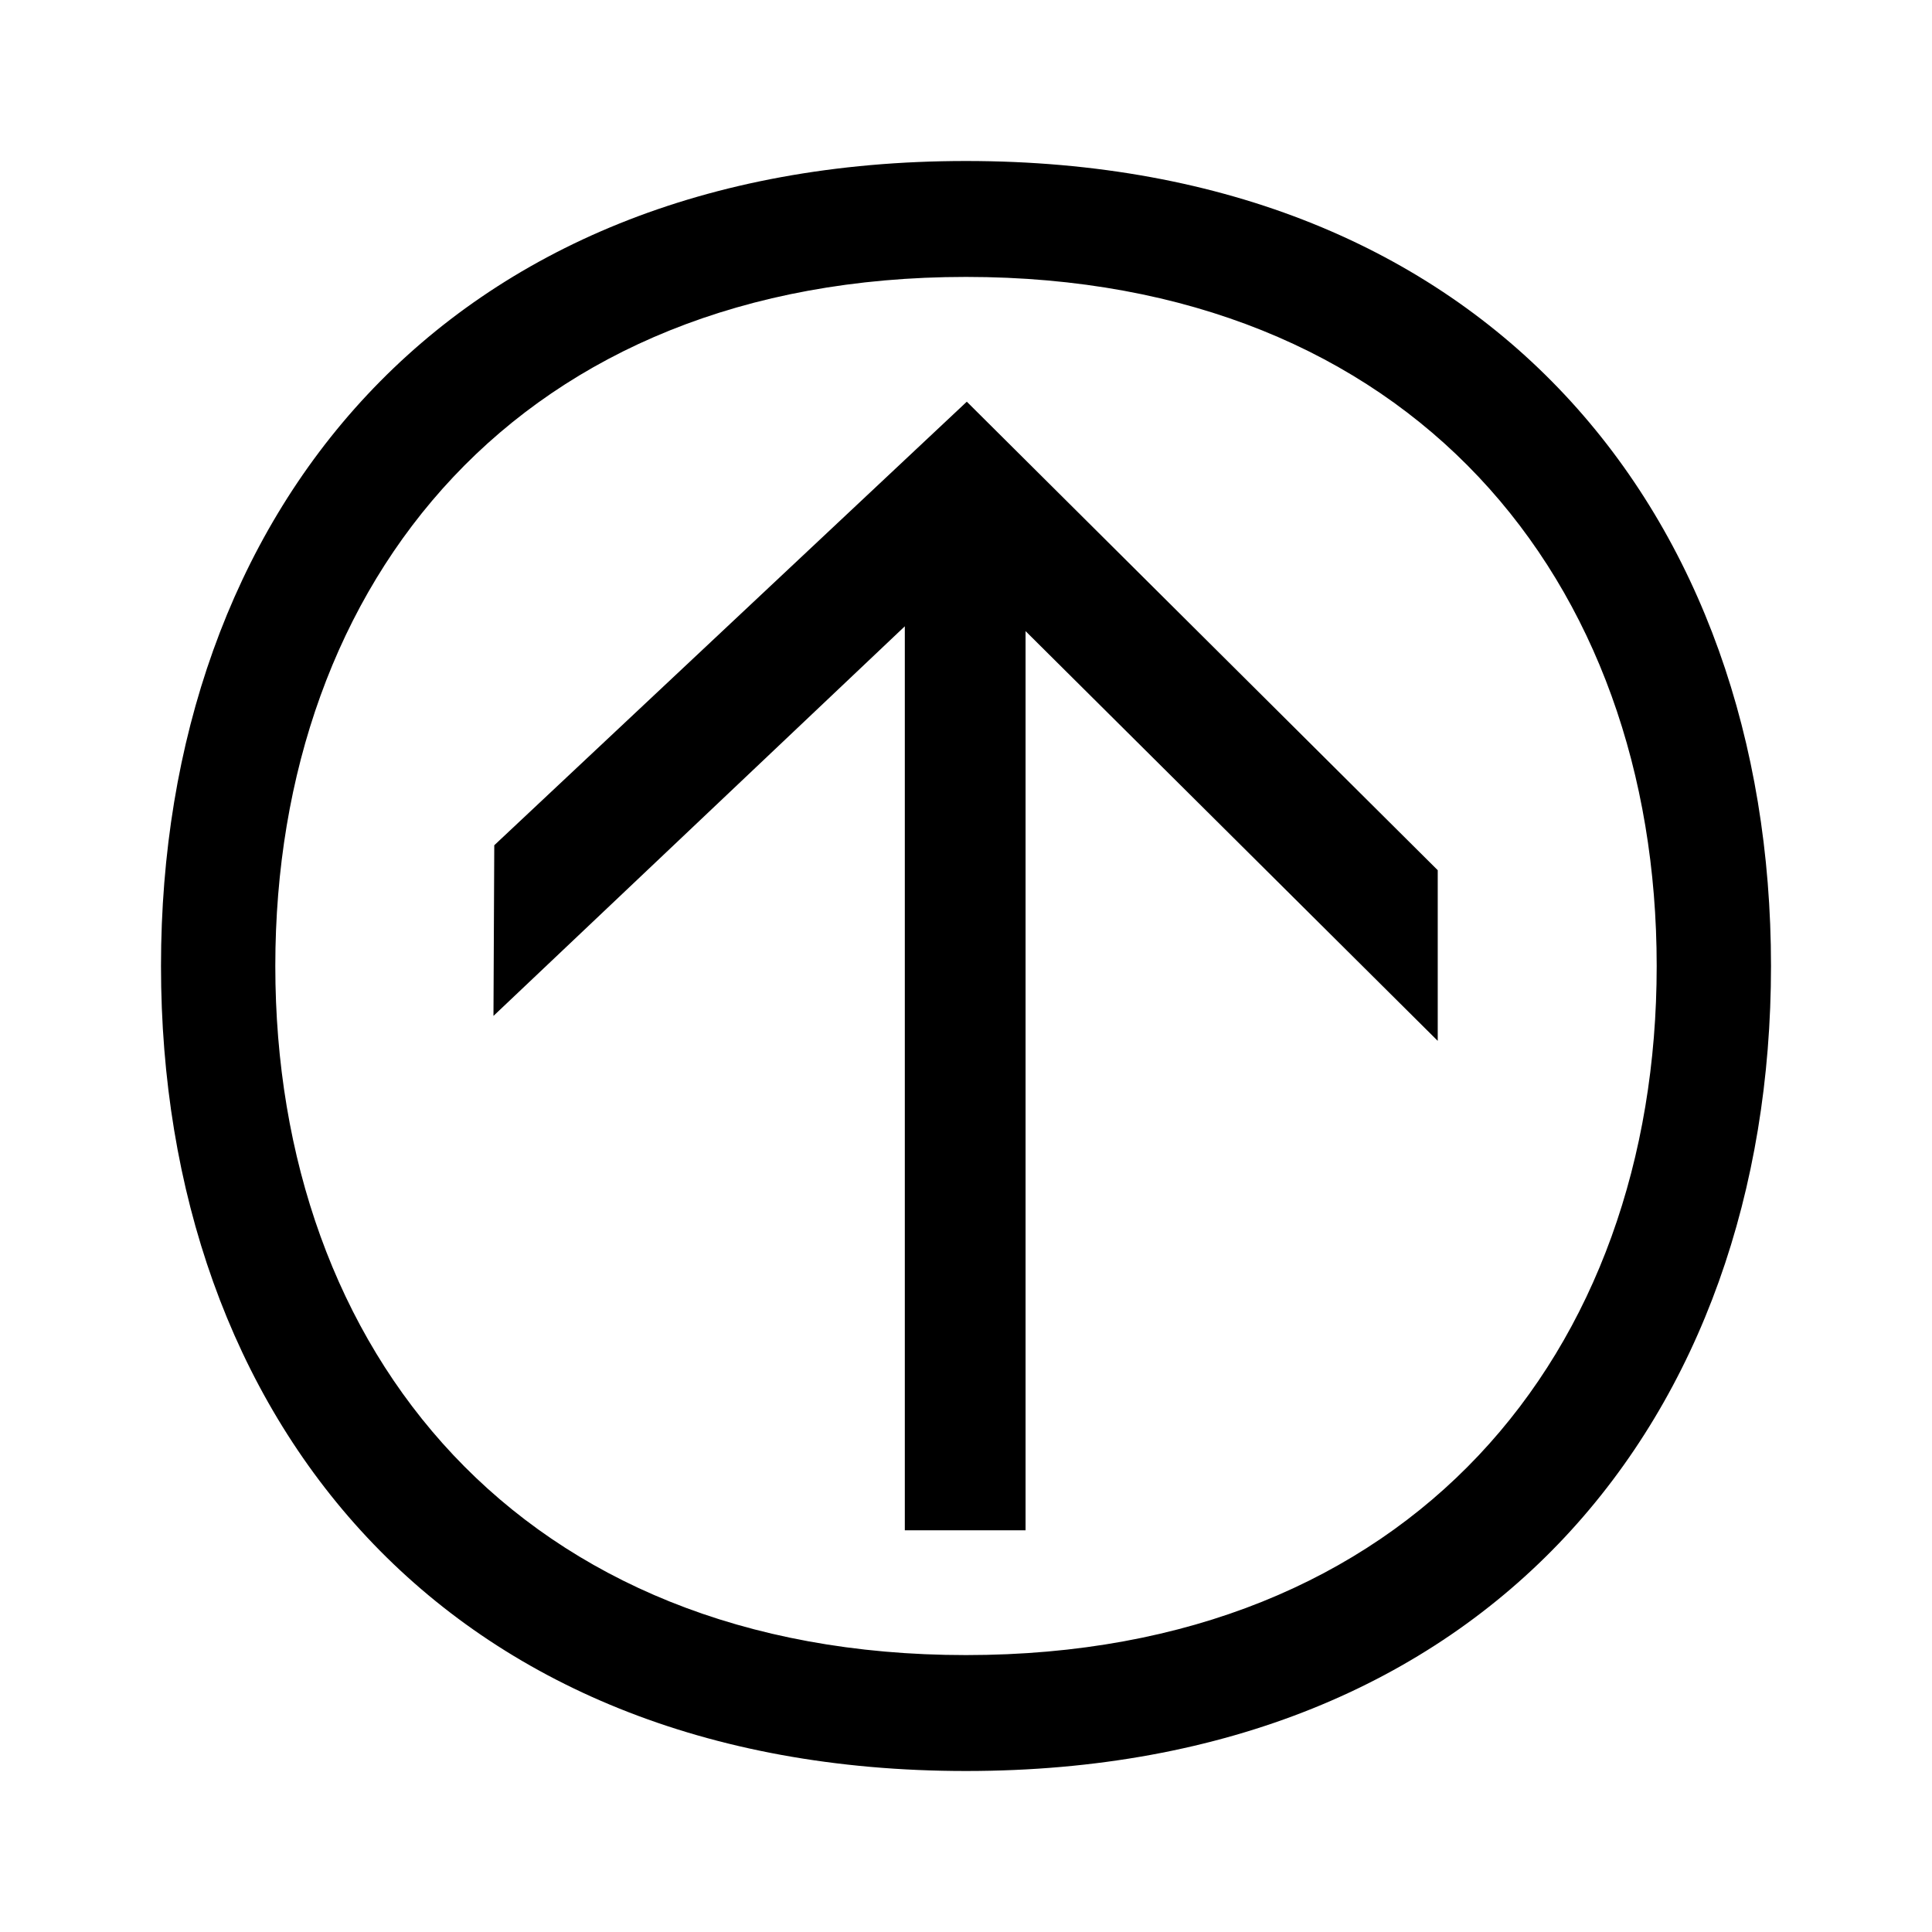
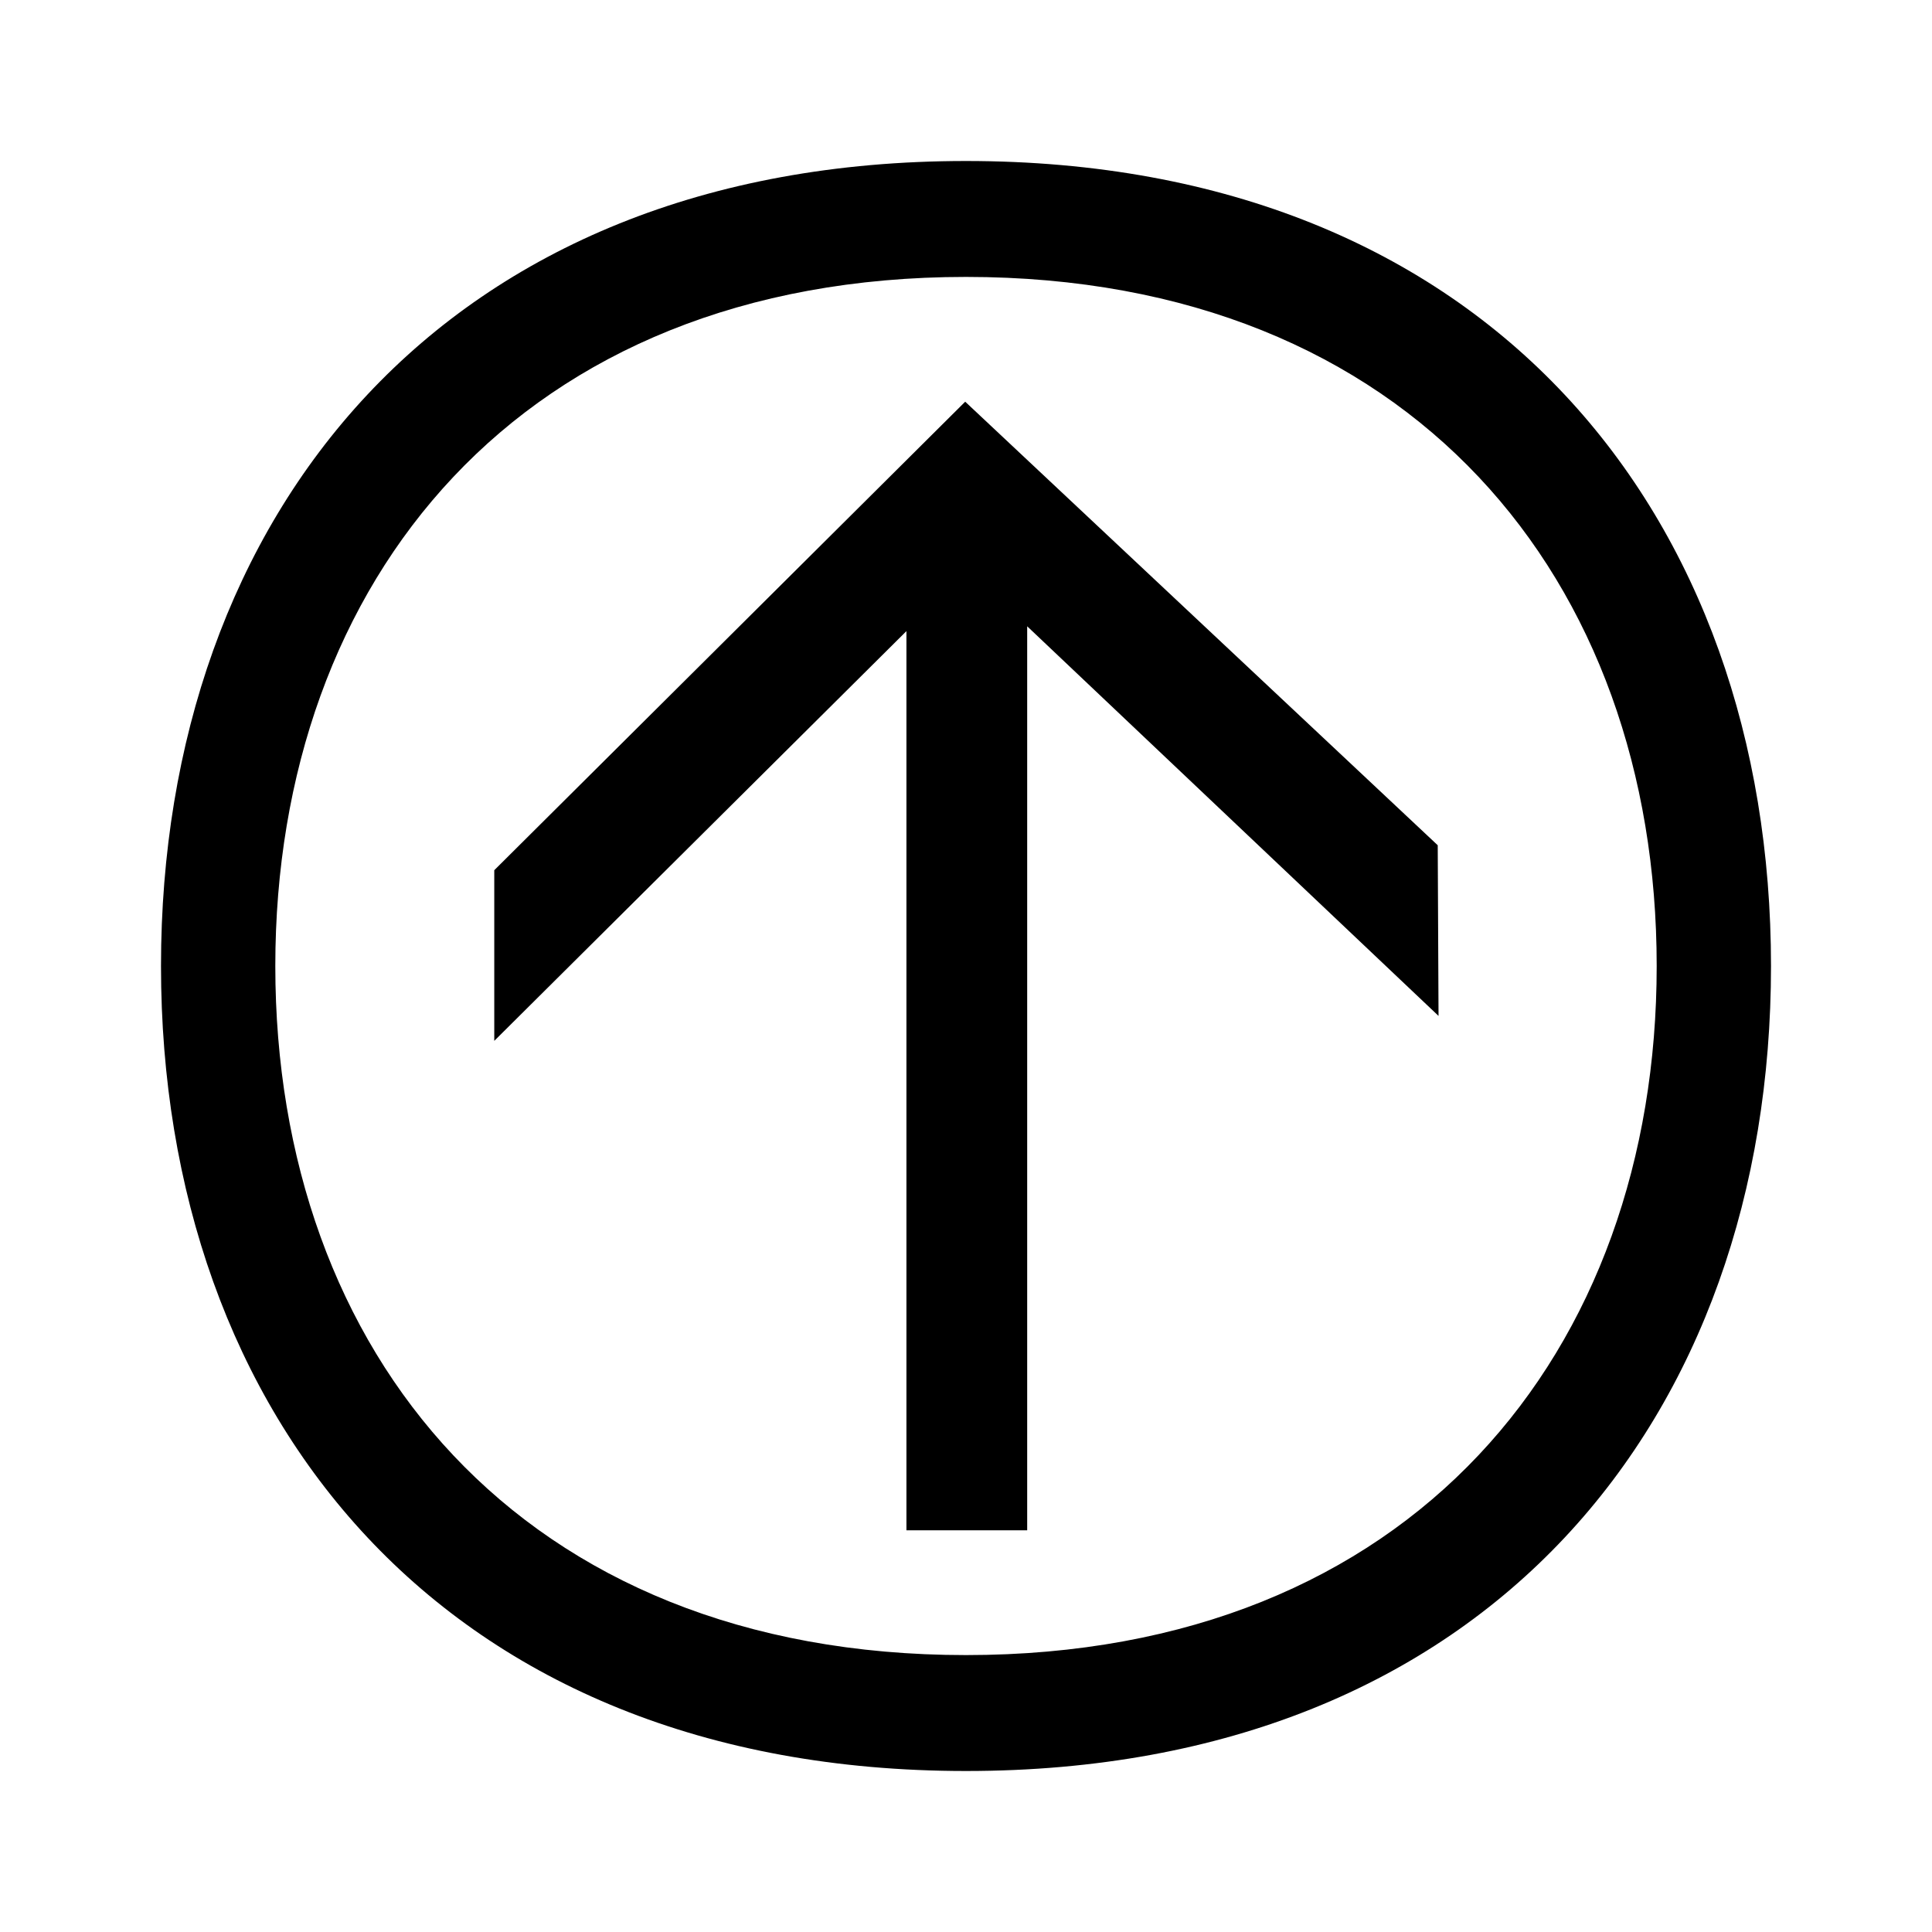
<svg viewBox="0 0 24 24">
-   <g fill="currentColor">
-     <path d="m11.24 7.78-5.11 4.84.01-2.12 5.87-5.51 5.85 5.82v2.12l-5.12-5.09v11.17h-1.5z" />
-     <path d="M2 12C2 6.41 5.5 2 12 2s10 4.41 10 10-3.5 10-10 10S2 17.6 2 12m18.58 0c0-4.79-3.04-8.56-8.58-8.56S3.42 7.21 3.42 12s3.04 8.56 8.58 8.56 8.58-3.76 8.58-8.56" />
-   </g>
+   <path fill="currentColor" d="m12.76 7.78 5.11 4.84-.01-2.12-5.87-5.51-5.85 5.82v2.12l5.12-5.09v11.17h1.5z" />
+   <path fill="currentColor" d="M22 12c0-5.59-3.5-10-10-10S2 6.41 2 12s3.5 10 10 10 10-4.4 10-10M3.42 12c0-4.79 3.04-8.56 8.58-8.56s8.58 3.77 8.58 8.56-3.04 8.56-8.58 8.56S3.42 16.8 3.42 12" />
</svg>
